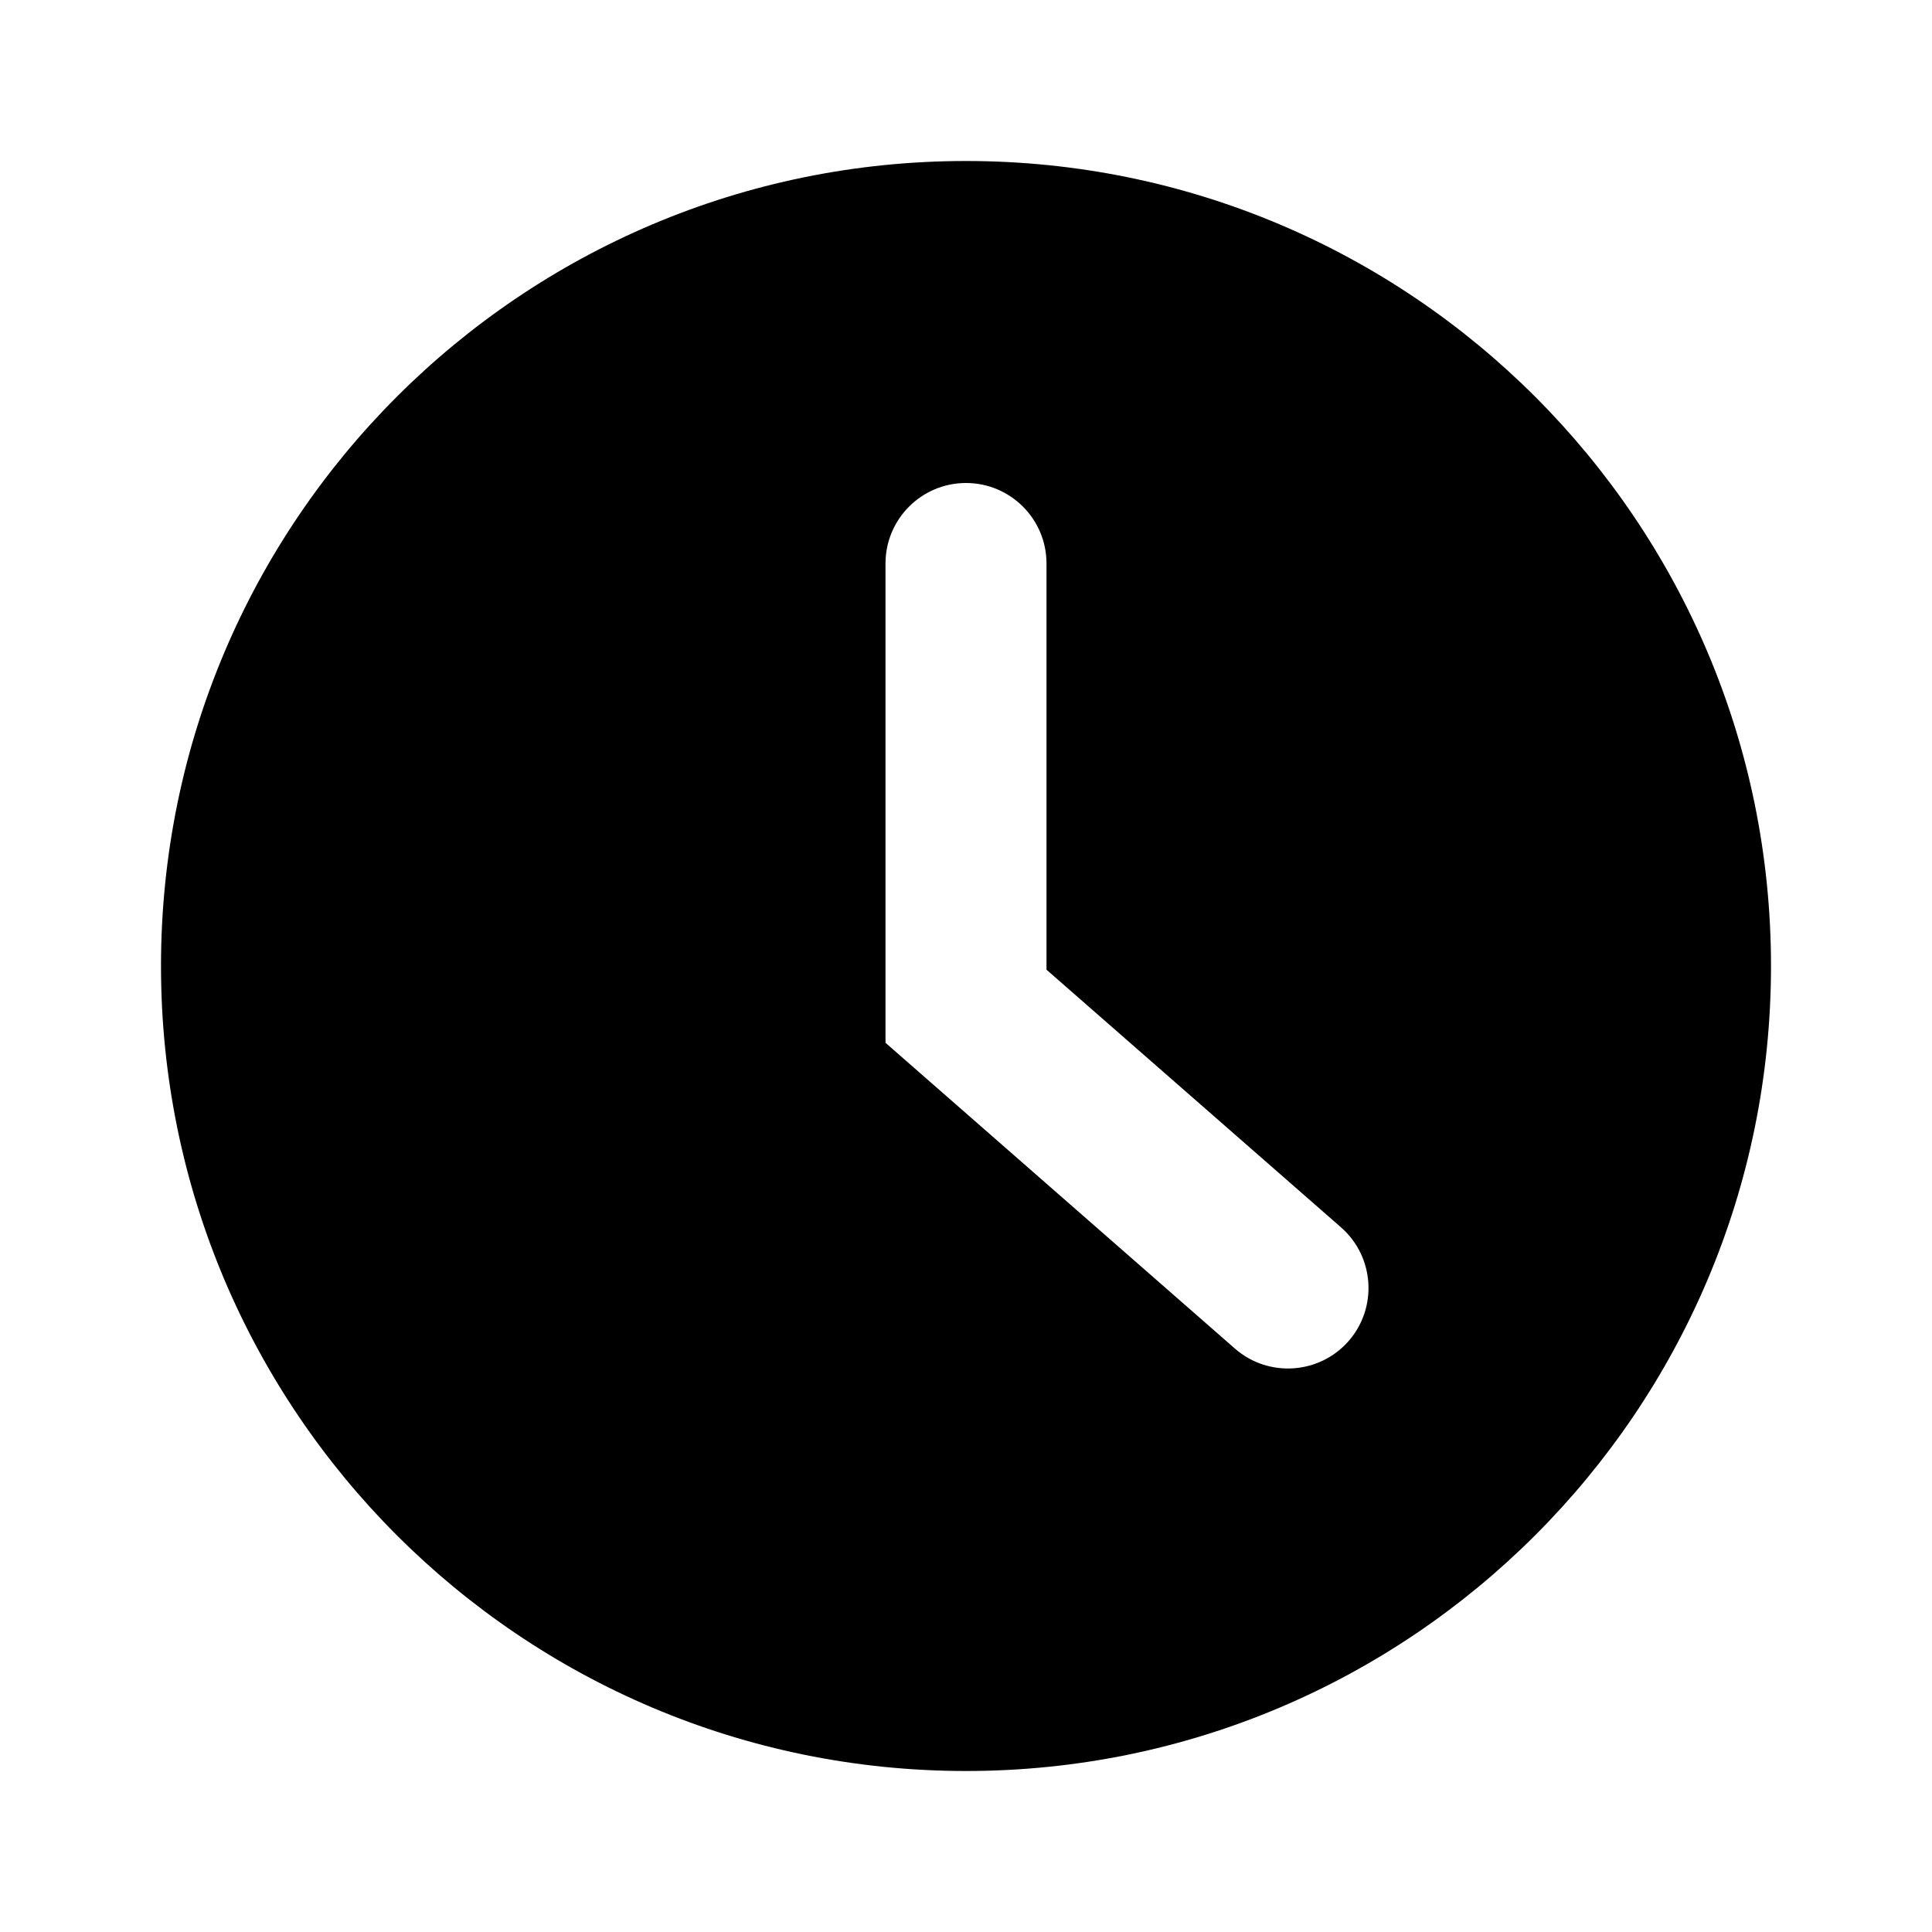
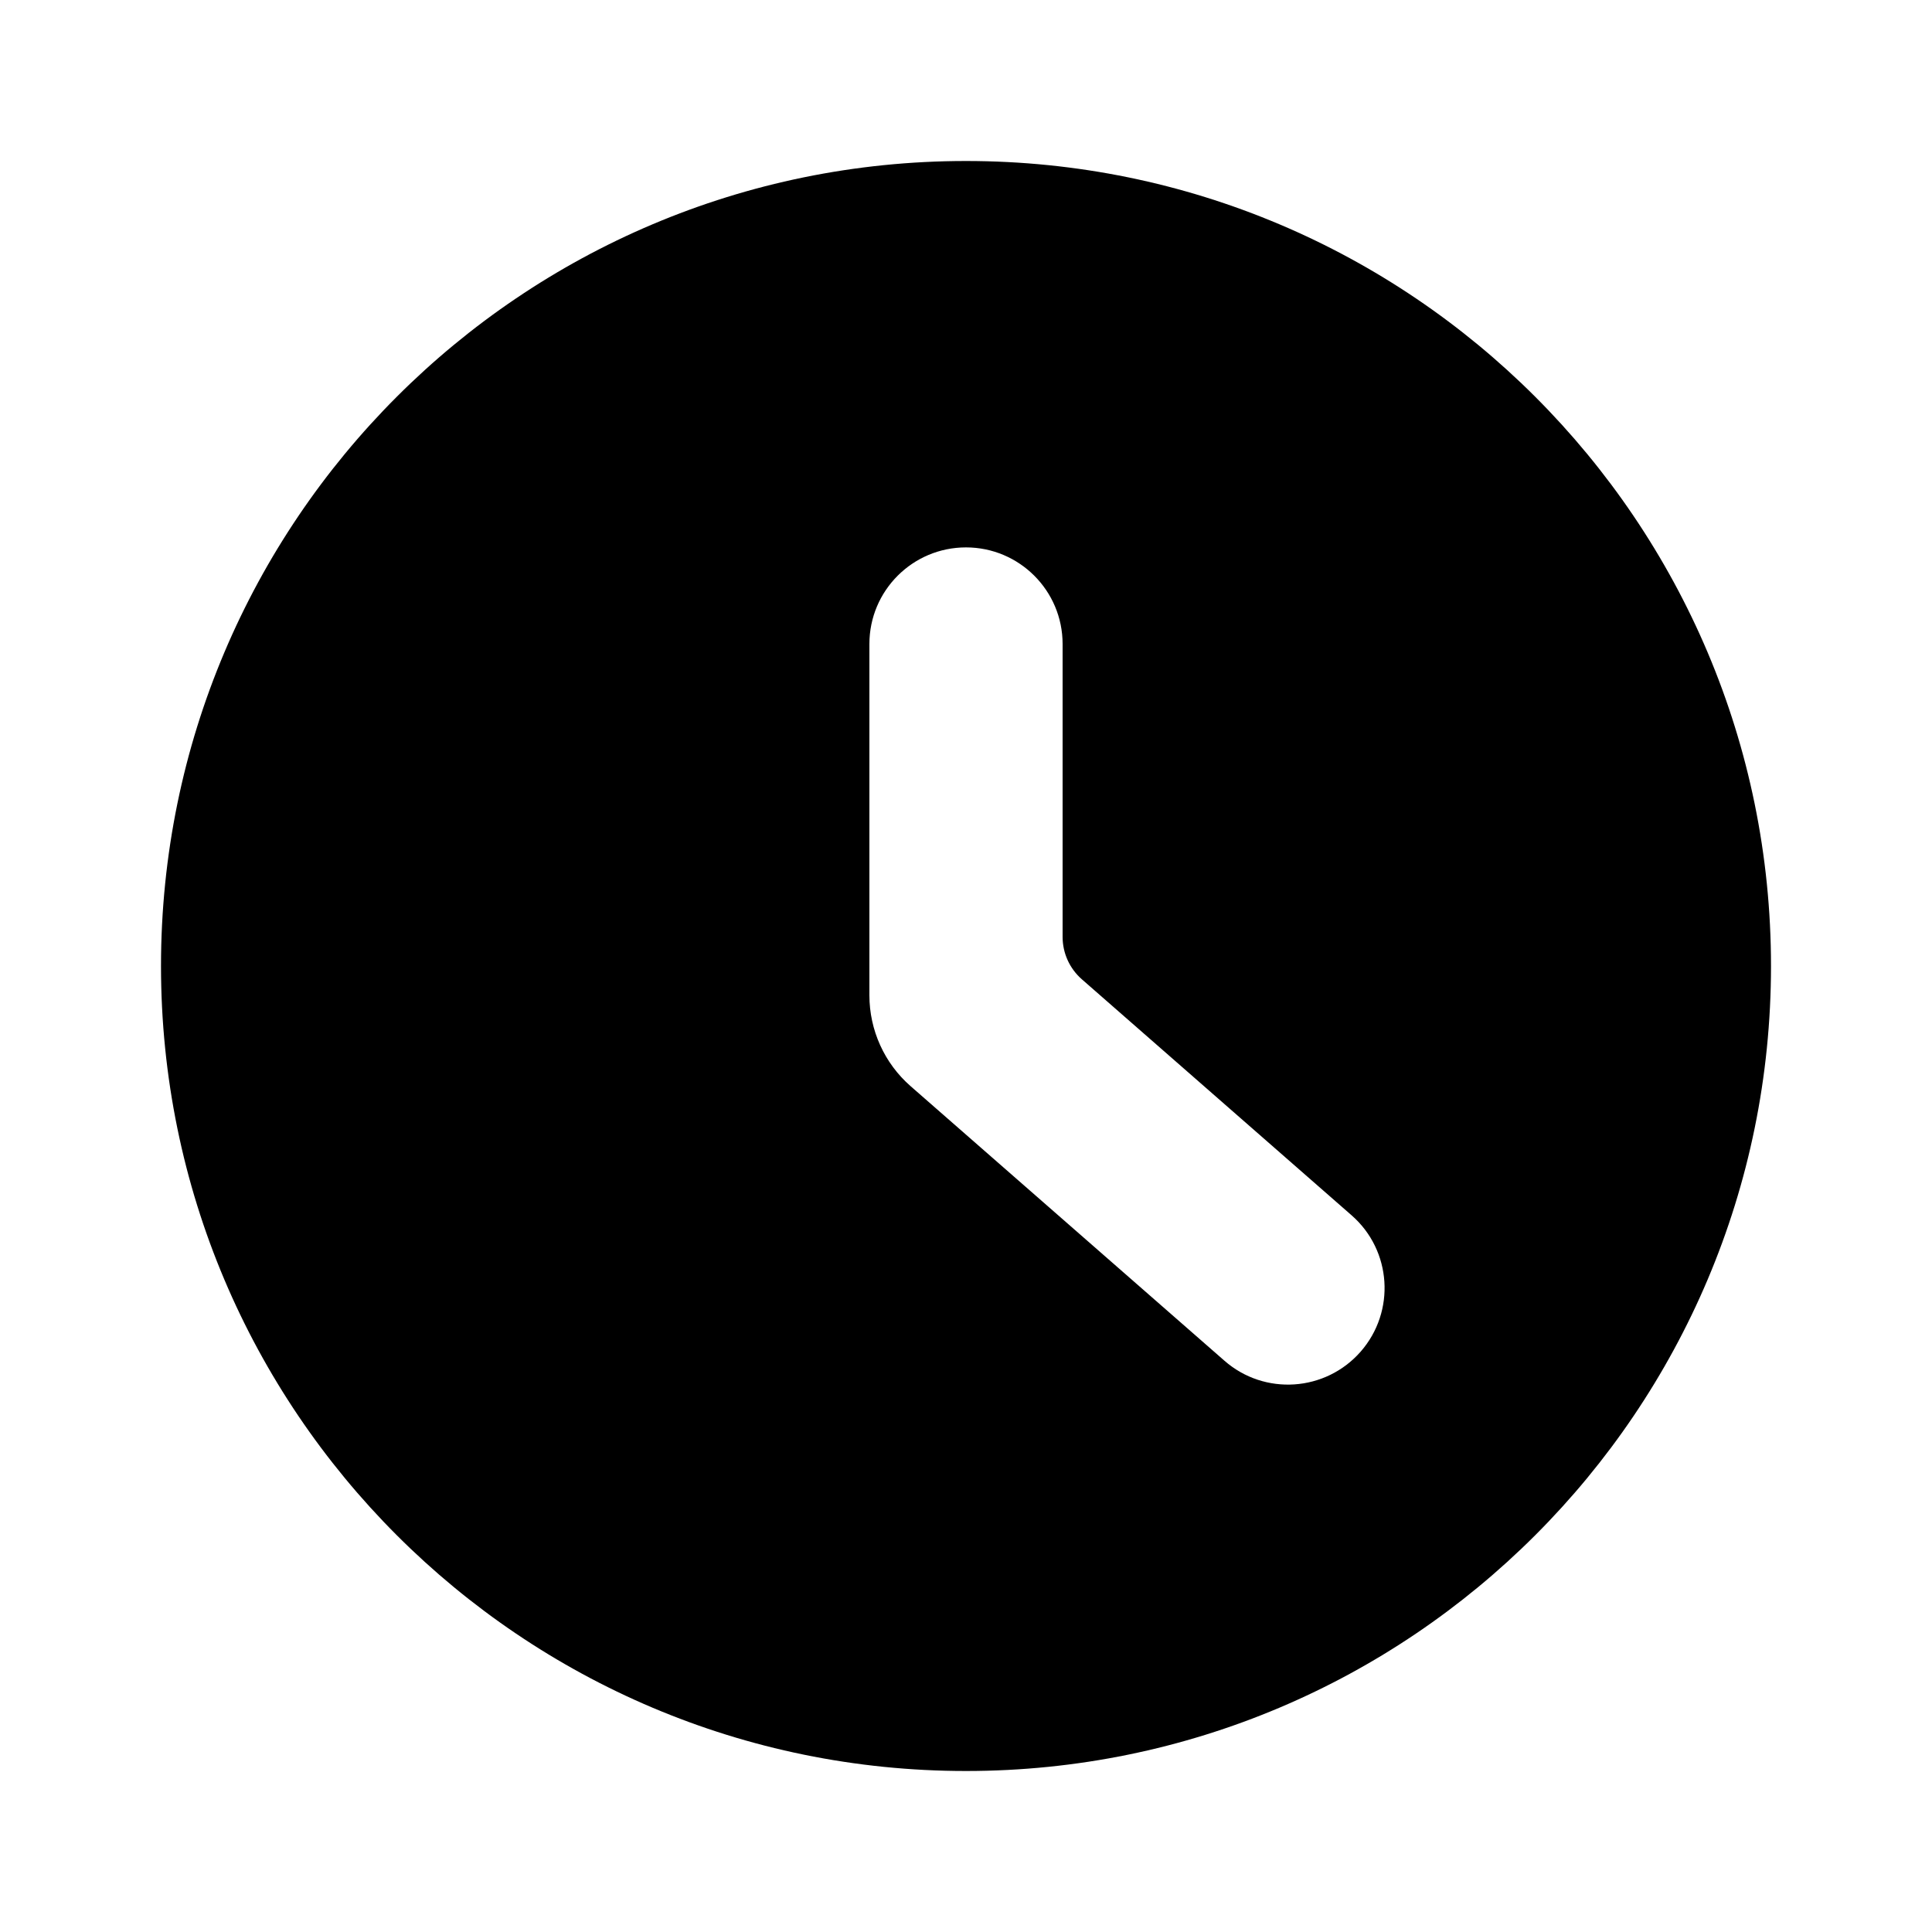
<svg xmlns="http://www.w3.org/2000/svg" width="24" height="24" viewBox="0 0 24 24" fill="none">
-   <path fill-rule="evenodd" clip-rule="evenodd" d="M12 22C17.523 22 22 17.523 22 12C22 6.477 17.523 2 12 2C6.477 2 2 6.477 2 12C2 17.523 6.477 22 12 22ZM13 7C13 6.448 12.552 6 12 6C11.448 6 11 6.448 11 7V12.954L15.341 16.753C15.757 17.116 16.389 17.074 16.753 16.659C17.116 16.243 17.074 15.611 16.659 15.247L13 12.046V7Z" fill="currentColor" />
+   <path fill-rule="evenodd" clip-rule="evenodd" d="M12 22C17.523 22 22 17.523 22 12C22 6.477 17.523 2 12 2C6.477 2 2 6.477 2 12C2 17.523 6.477 22 12 22ZM13.2 8C13.2 7.337 12.662 6.8 12 6.8C11.337 6.8 10.8 7.337 10.8 8V12.364C10.8 12.796 10.986 13.208 11.312 13.493L15.21 16.903C15.708 17.34 16.466 17.289 16.903 16.79C17.339 16.291 17.289 15.533 16.79 15.097L13.439 12.165C13.287 12.032 13.2 11.84 13.2 11.638V8Z" fill="currentColor" />
</svg>
